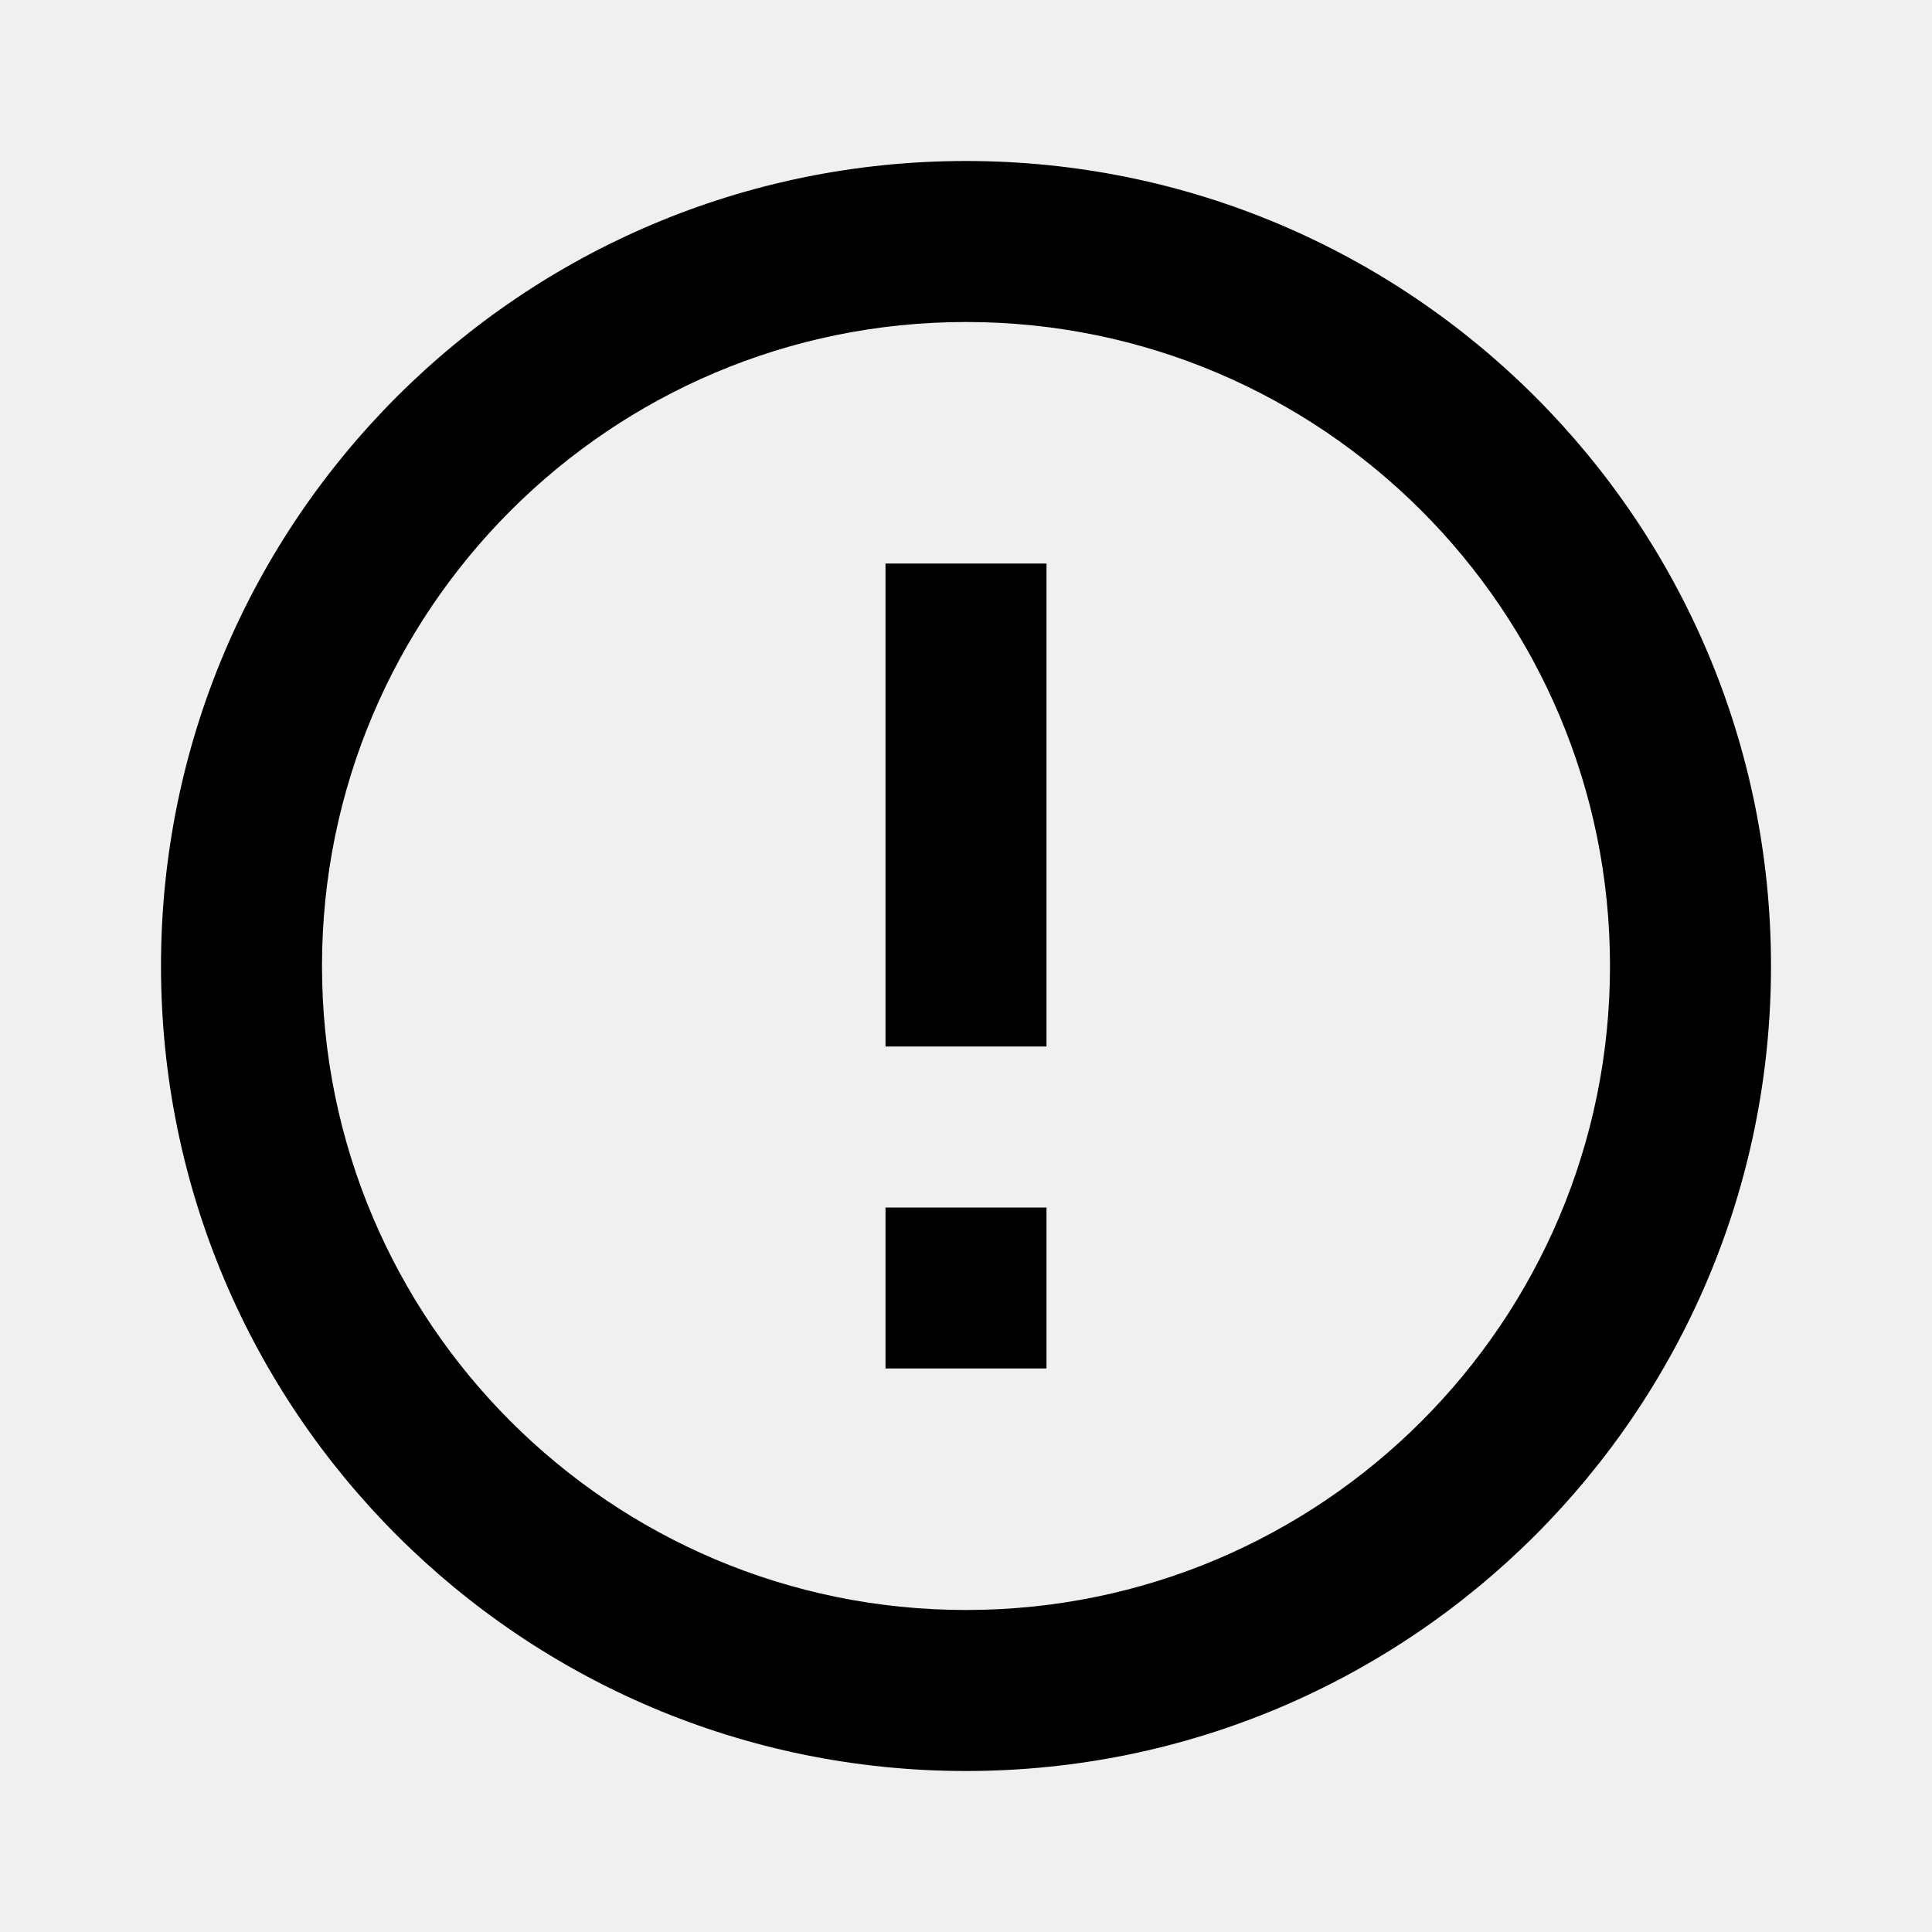
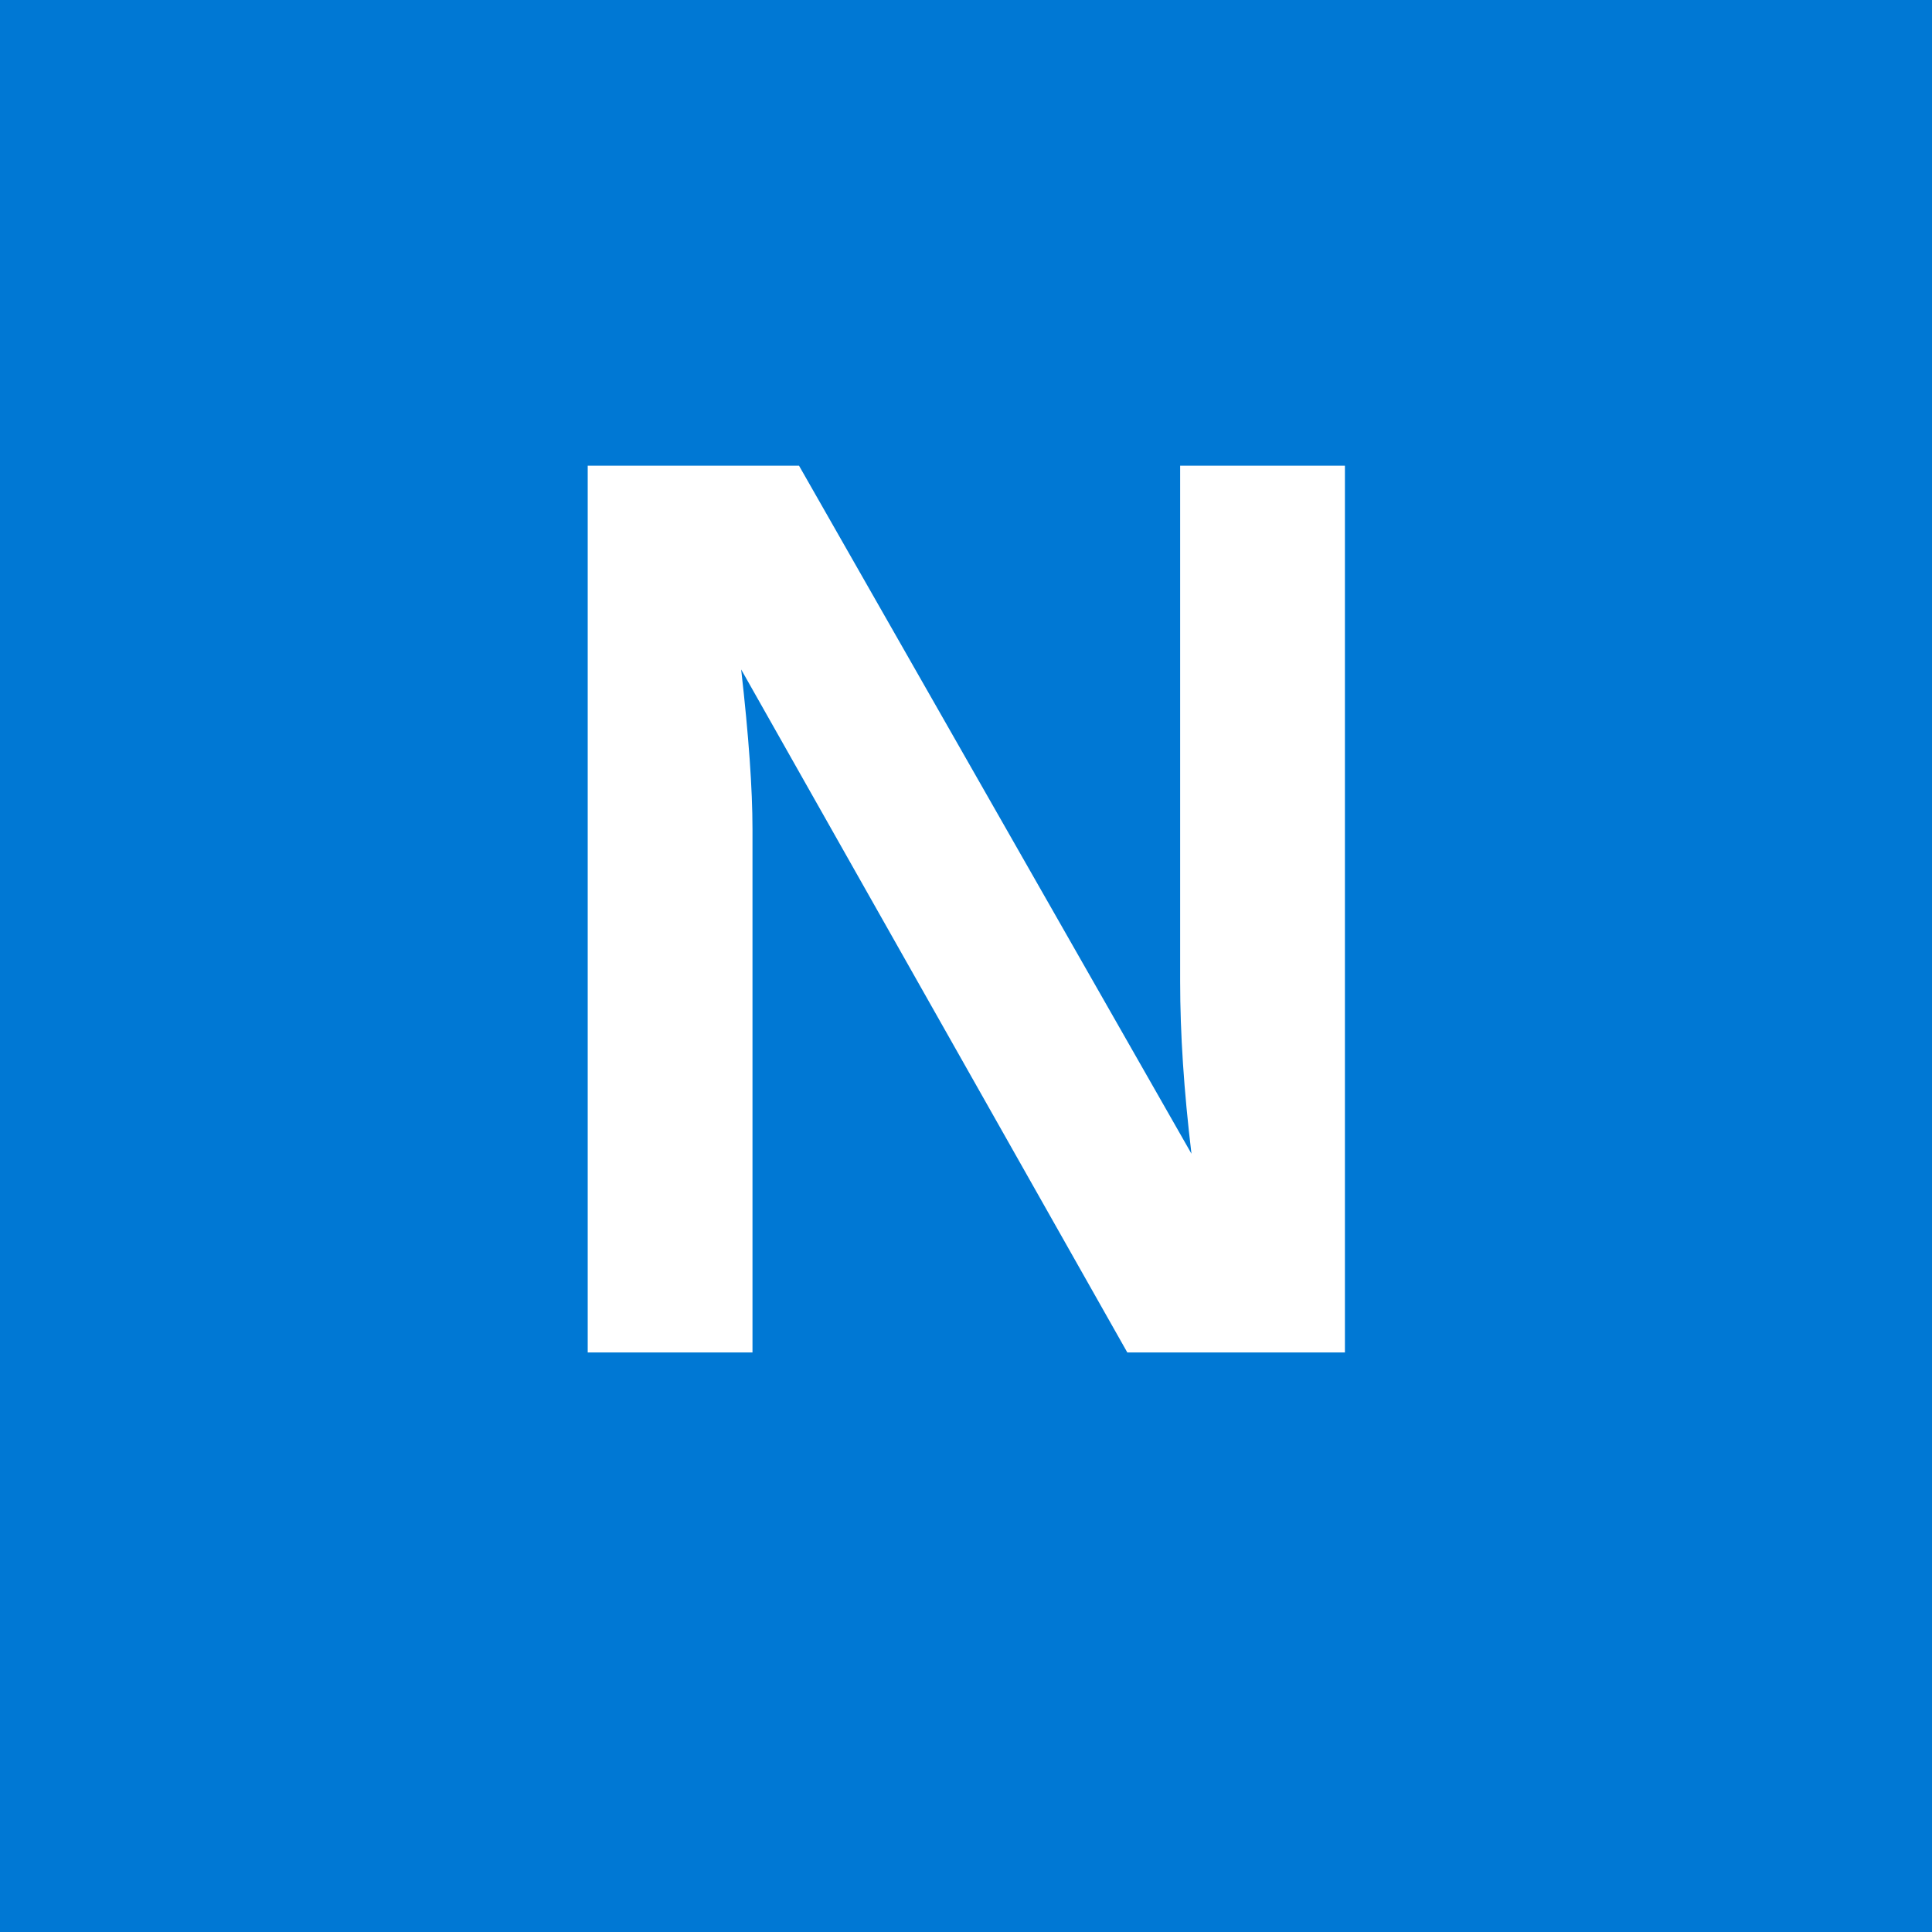
<svg xmlns="http://www.w3.org/2000/svg" viewBox="0 0 24 24" width="24" height="24">
-   <path fill="none" d="M0 0h24v24H0z" />
-   <path d="M12 2a10 10 0 1 0 10 10A10 10 0 0 0 12 2zm0 18a8 8 0 1 1 8-8 8 8 0 0 1-8 8zm-1-13h2v6h-2zm0 8h2v2h-2z" />
+   <rect width="100%" height="100%" fill="#0078D4" />
+   <text x="50%" y="50%" fill="white" font-size="16" font-family="Arial, sans-serif" font-weight="bold" text-anchor="middle" dy=".3em">N</text>
</svg>
